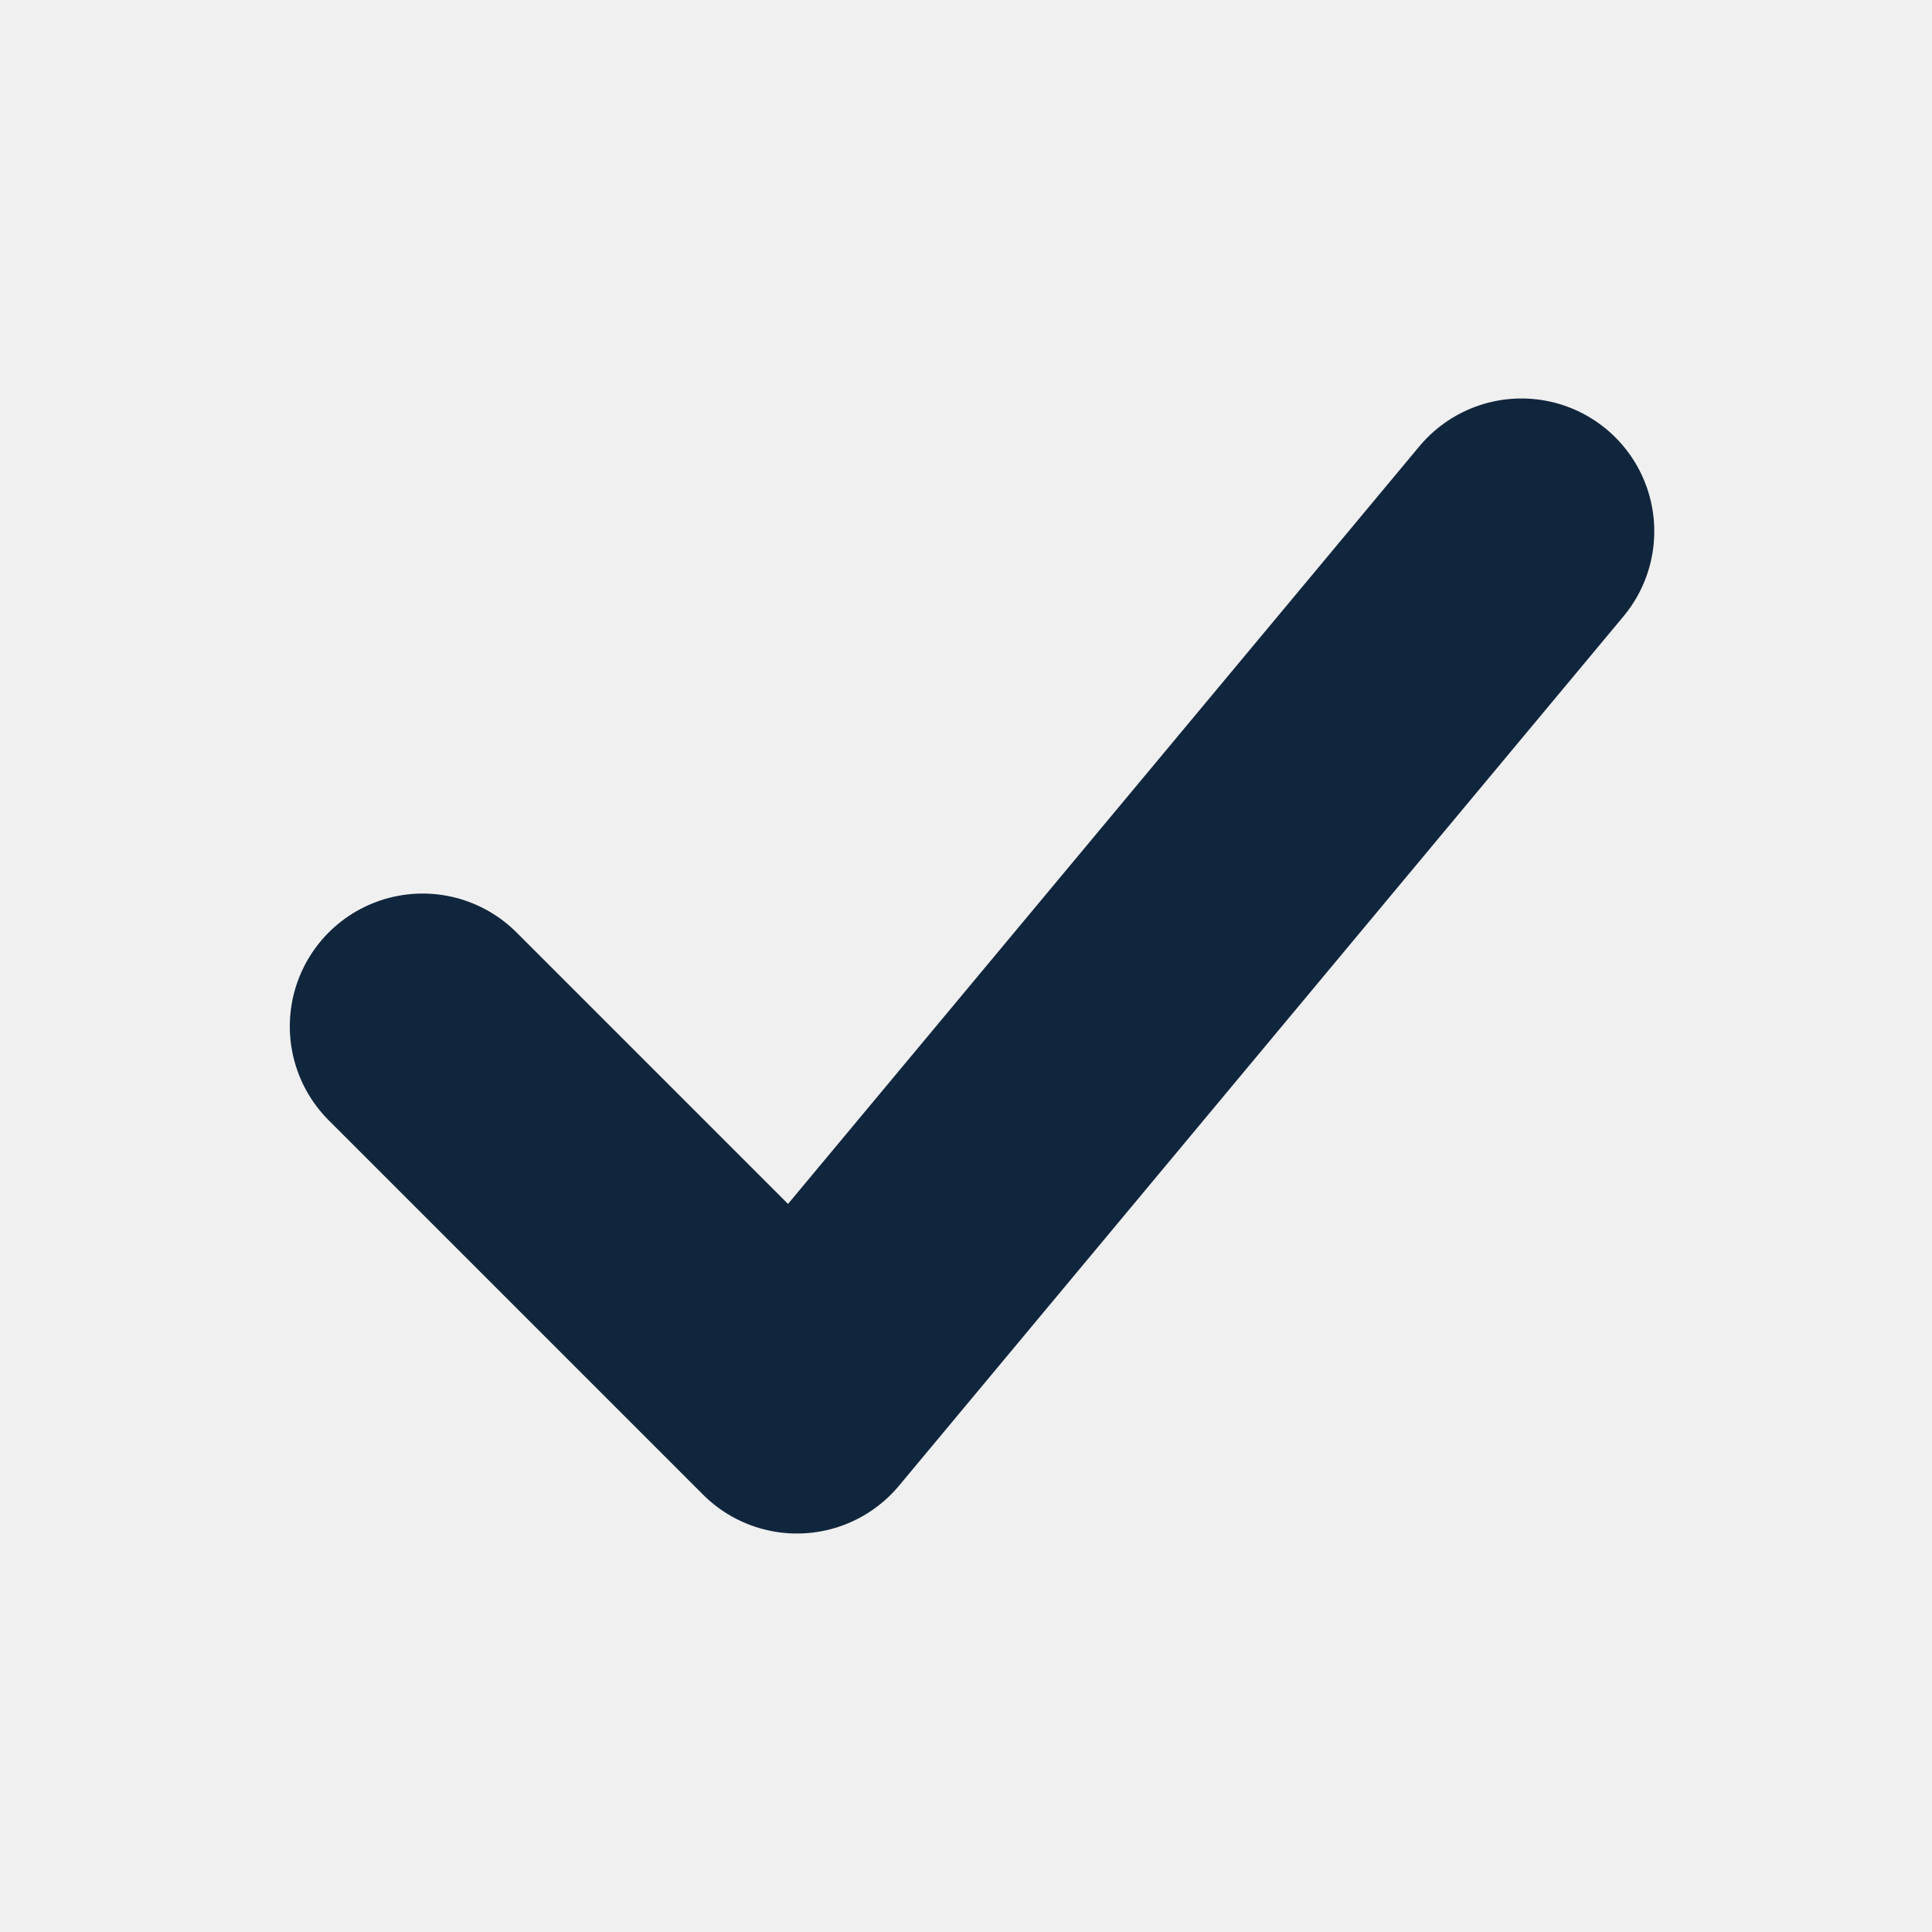
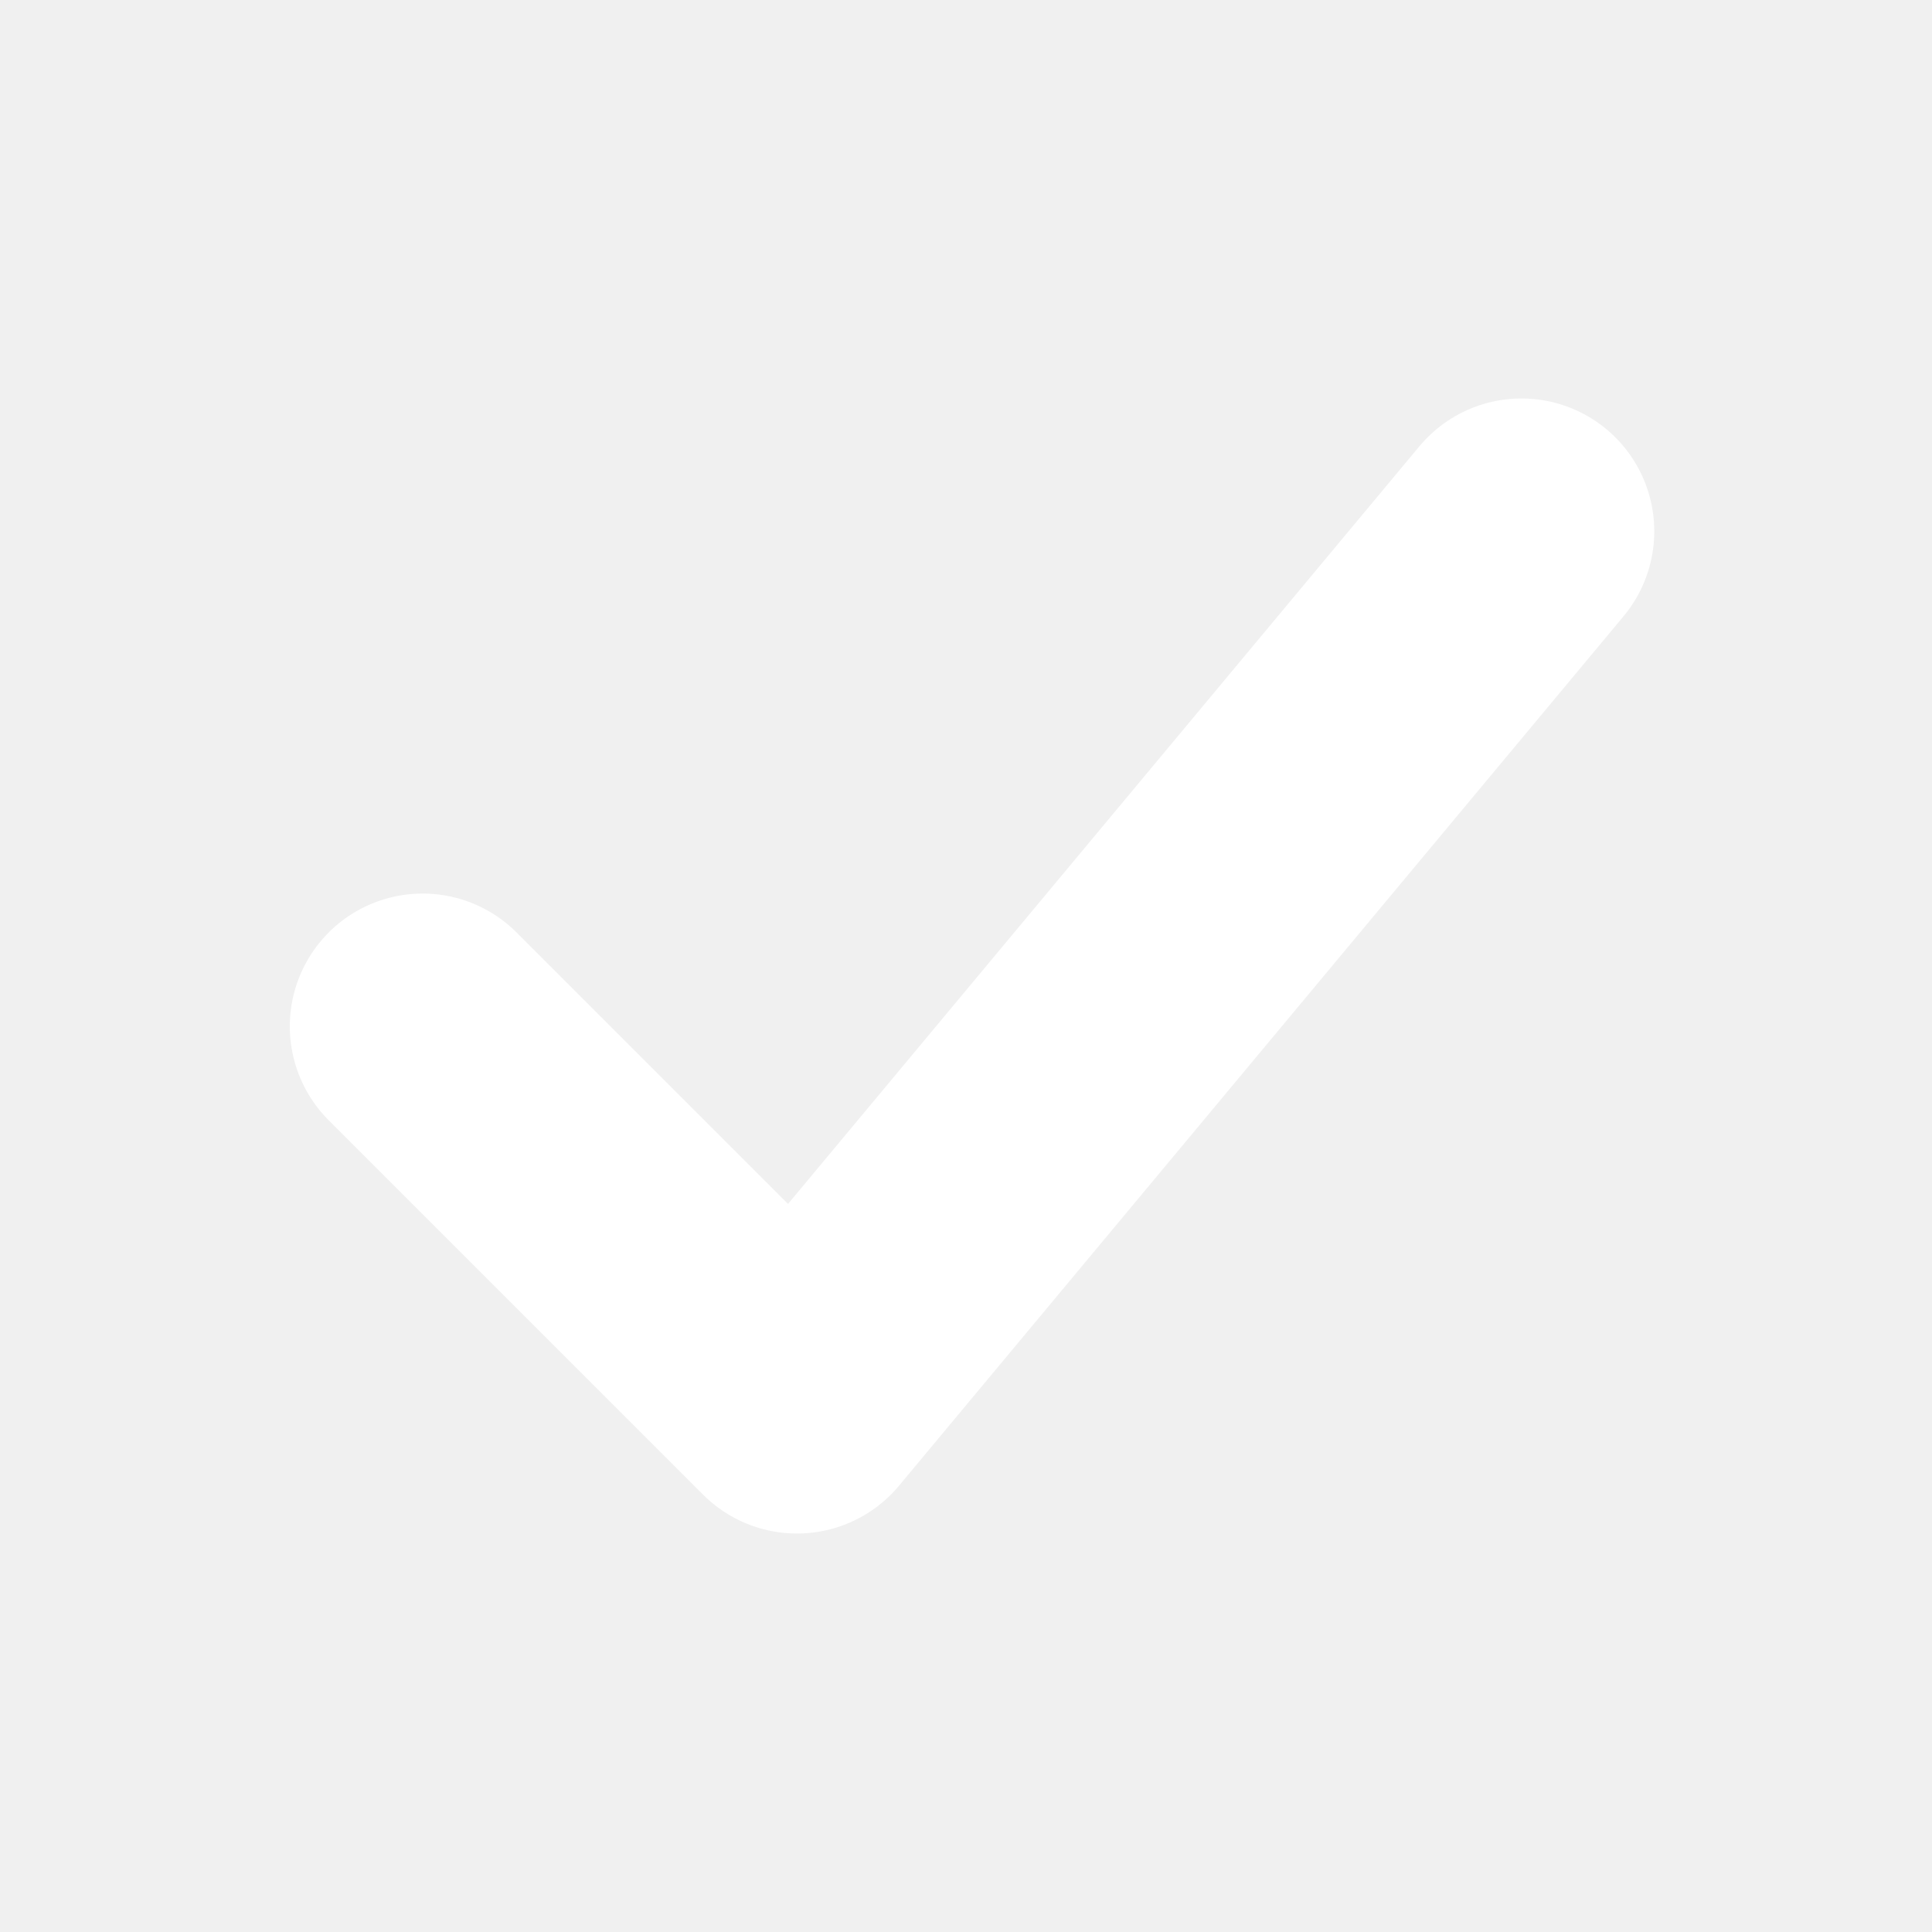
<svg xmlns="http://www.w3.org/2000/svg" width="16" height="16" viewBox="0 0 16 16">
-   <path d="M3.5 8.5 6.6 11.6 12.6 4.4" fill="none" stroke="#10263d" stroke-width="2.2" stroke-linecap="round" stroke-linejoin="round" />
+   <path d="M3.5 8.5 6.6 11.6 12.6 4.4" fill="none" stroke="#ffffff" stroke-width="2.2" stroke-linecap="round" stroke-linejoin="round" />
</svg>
